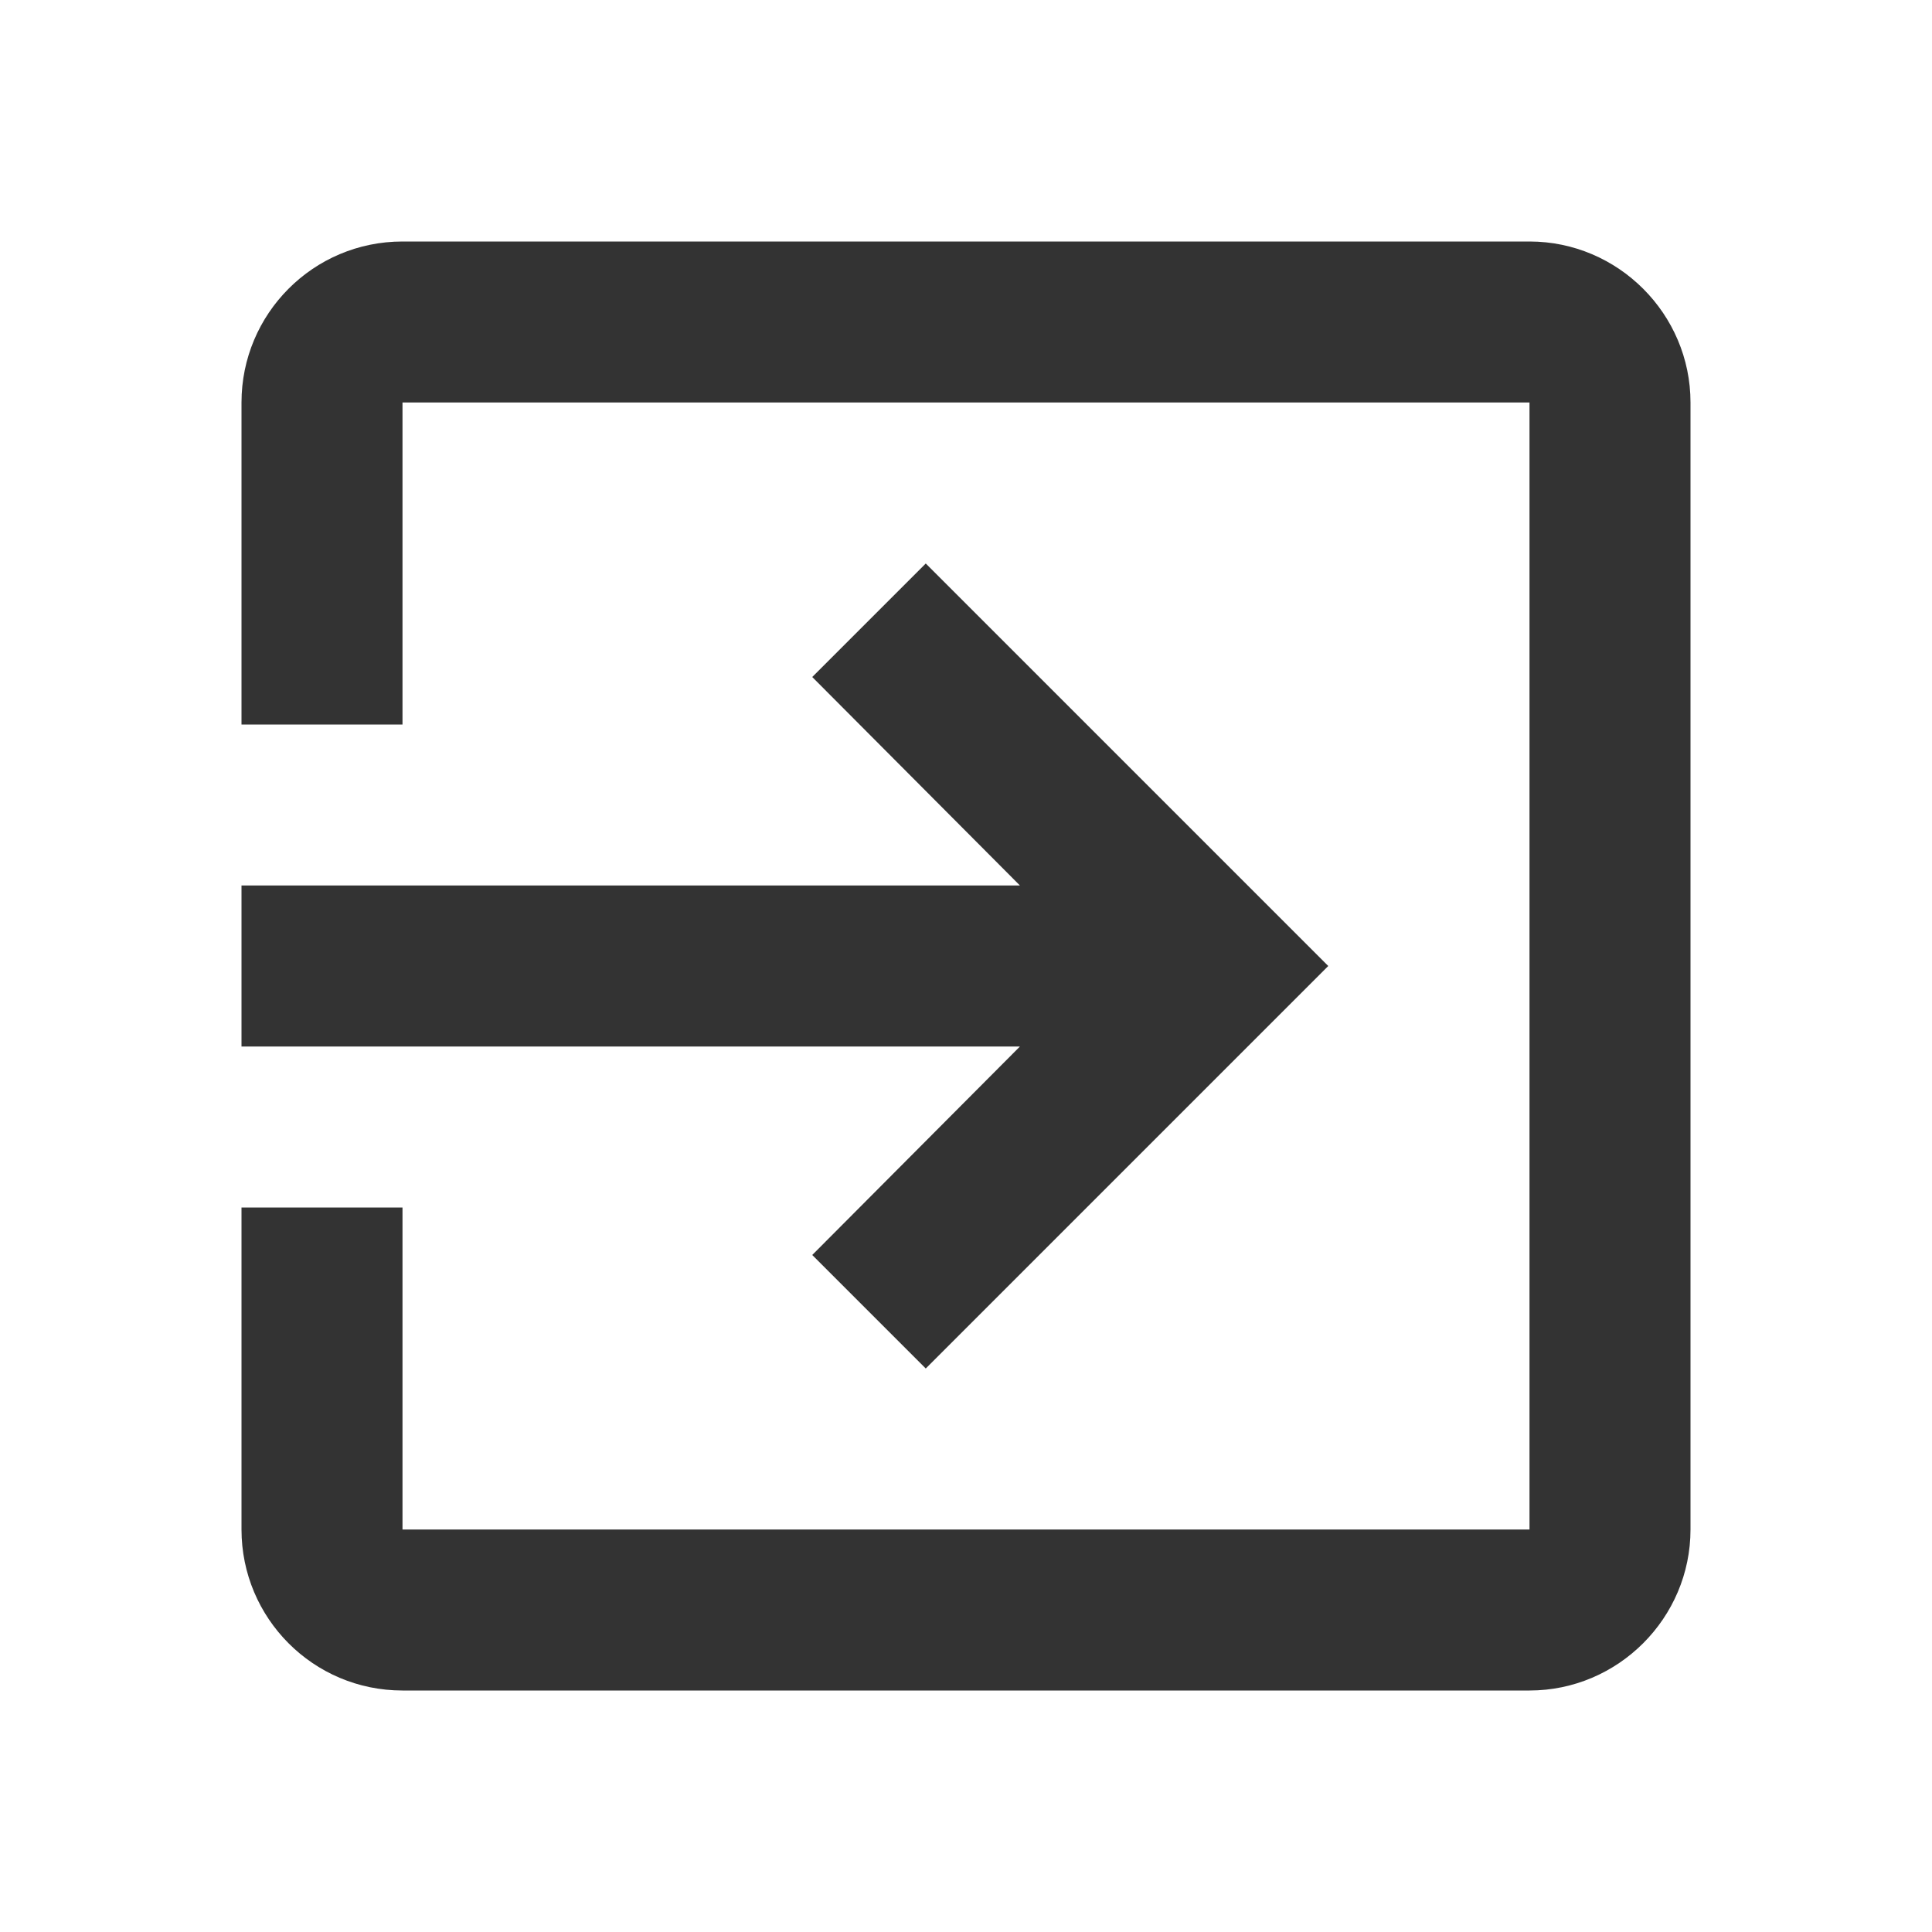
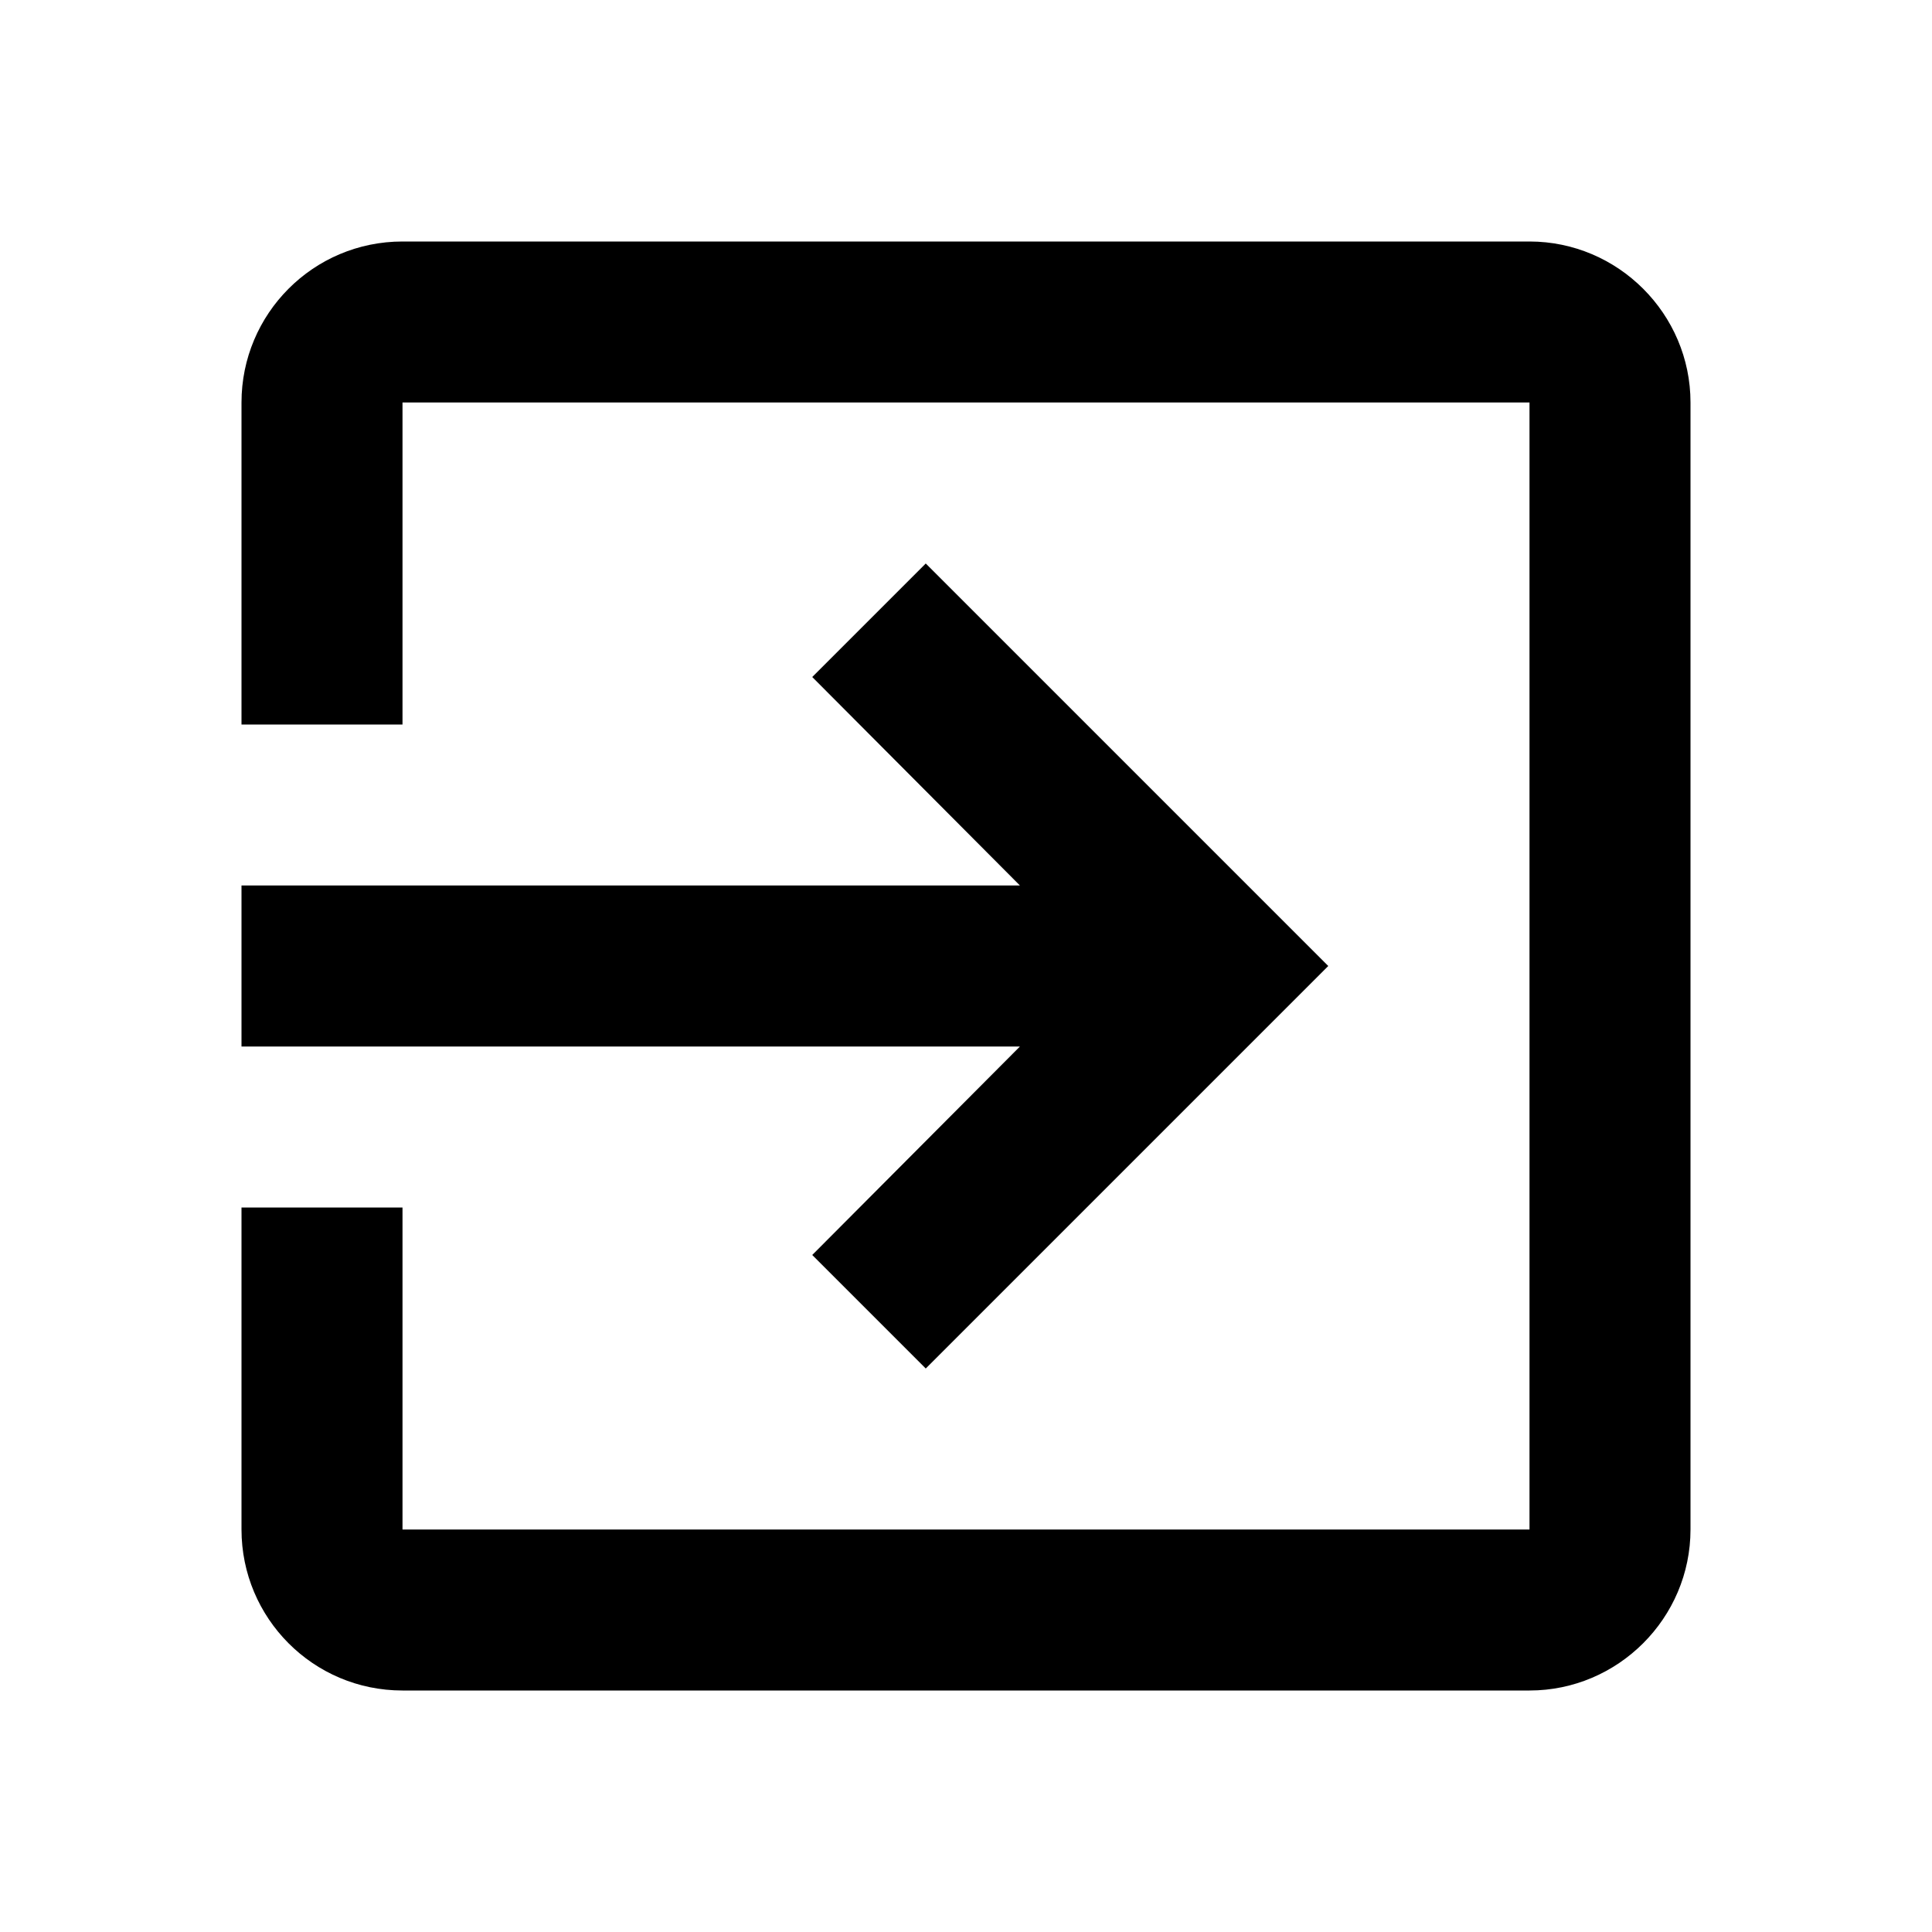
- <svg xmlns="http://www.w3.org/2000/svg" width="24" height="24" viewBox="0 0 24 24" fill="none">
-   <path d="M10.09 15.59L11.5 17L16.5 12L11.5 7L10.09 8.41L12.67 11H3V13H12.67L10.09 15.59ZM19 3H5C3.89 3 3 3.9 3 5V9H5V5H19V19H5V15H3V19C3 20.1 3.89 21 5 21H19C20.1 21 21 20.1 21 19V5C21 3.9 20.1 3 19 3Z" fill="#333333" />
+ <svg xmlns="http://www.w3.org/2000/svg" width="24" height="24" viewBox="0 0 24 24">
+   <path d="M10.09 15.59L11.5 17L16.5 12L11.5 7L10.09 8.41L12.67 11H3V13H12.67L10.09 15.59ZM19 3H5C3.89 3 3 3.9 3 5V9H5V5H19V19H5V15H3V19C3 20.1 3.89 21 5 21H19C20.1 21 21 20.1 21 19V5C21 3.9 20.1 3 19 3Z" />
</svg>
